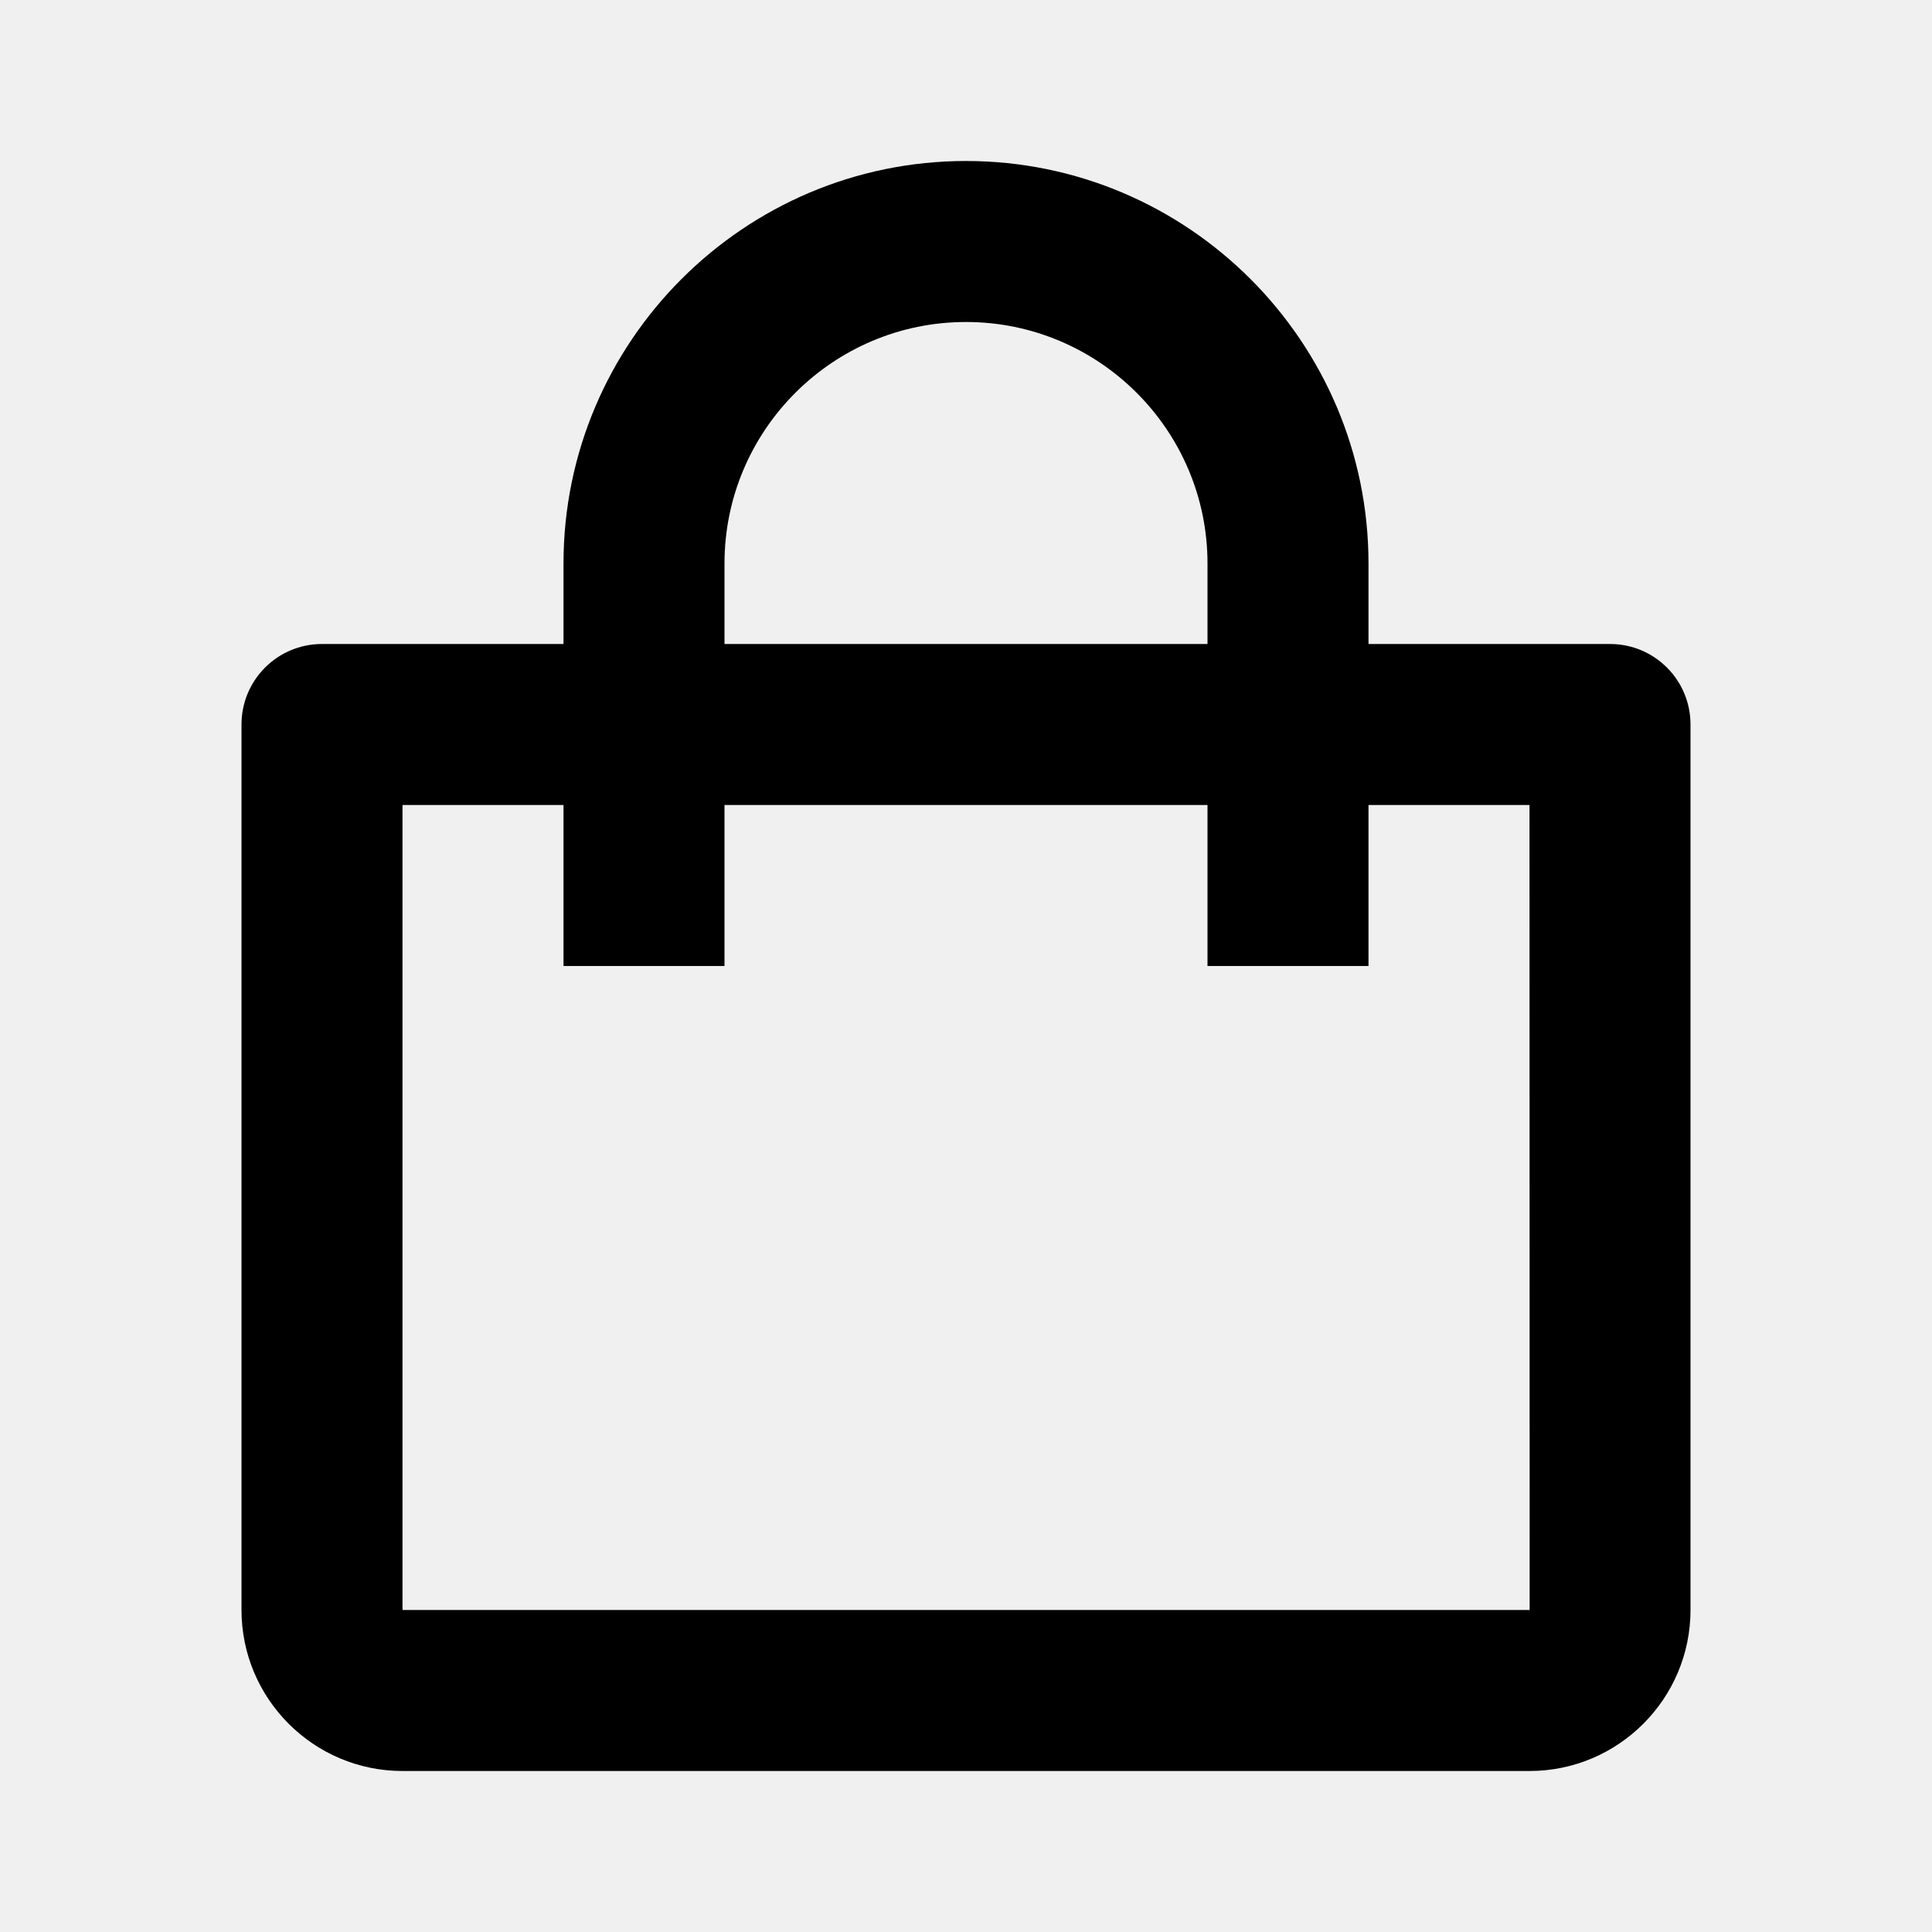
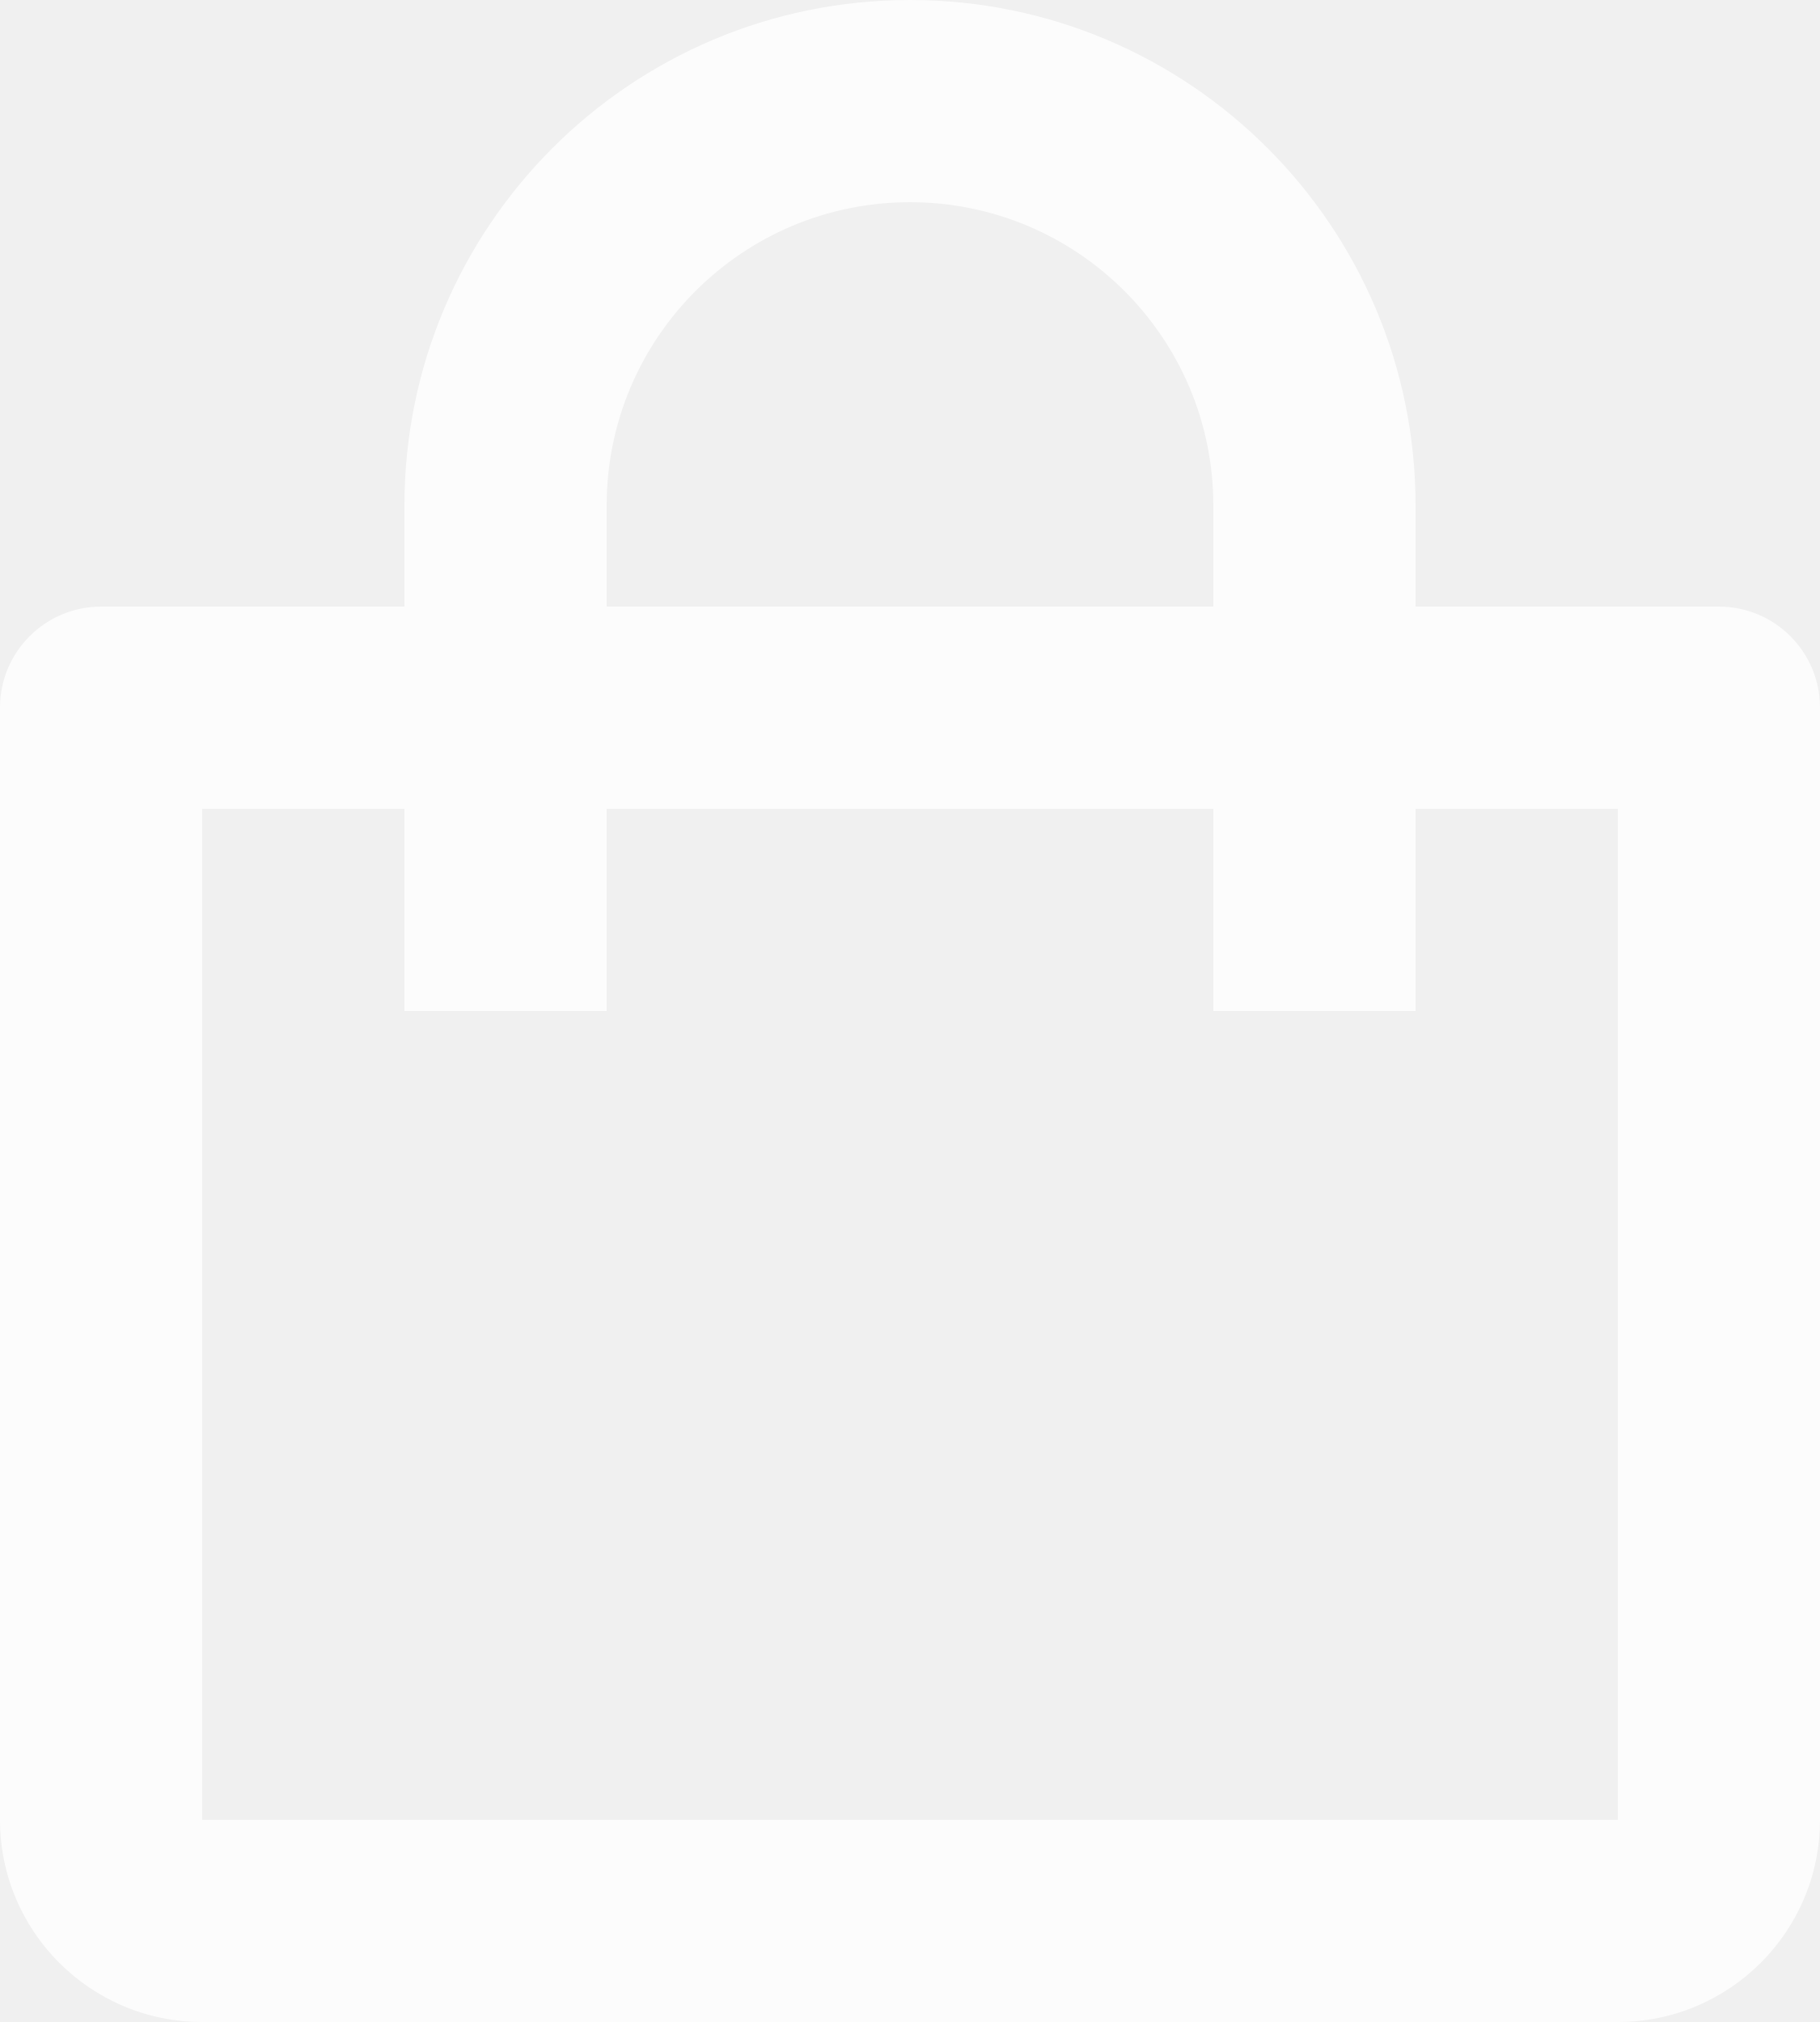
- <svg xmlns="http://www.w3.org/2000/svg" width="24" height="24" viewBox="0 0 24 24">
-   <path d="M5,22h14c1.103,0,2-0.897,2-2V9c0-0.553-0.447-1-1-1h-3V7c0-2.757-2.243-5-5-5S7,4.243,7,7v1H4C3.447,8,3,8.447,3,9v11 C3,21.103,3.897,22,5,22z M9,7c0-1.654,1.346-3,3-3s3,1.346,3,3v1H9V7z M5,10h2v2h2v-2h6v2h2v-2h2l0.002,10H5V10z" />
+ <svg xmlns="http://www.w3.org/2000/svg" width="18" height="20" viewBox="0 0 18 20">
+   <path id="bx-shopping-bag" d="M5,22H19a2,2,0,0,0,2-2V9a1,1,0,0,0-1-1H17V7A5,5,0,0,0,7,7V8H4A1,1,0,0,0,3,9V20A2,2,0,0,0,5,22ZM9,7a3,3,0,0,1,6,0V8H9ZM5,10H7v2H9V10h6v2h2V10h2l0,10H5Z" transform="translate(-3 -2)" fill="#fff" opacity="0.8" />
</svg>
